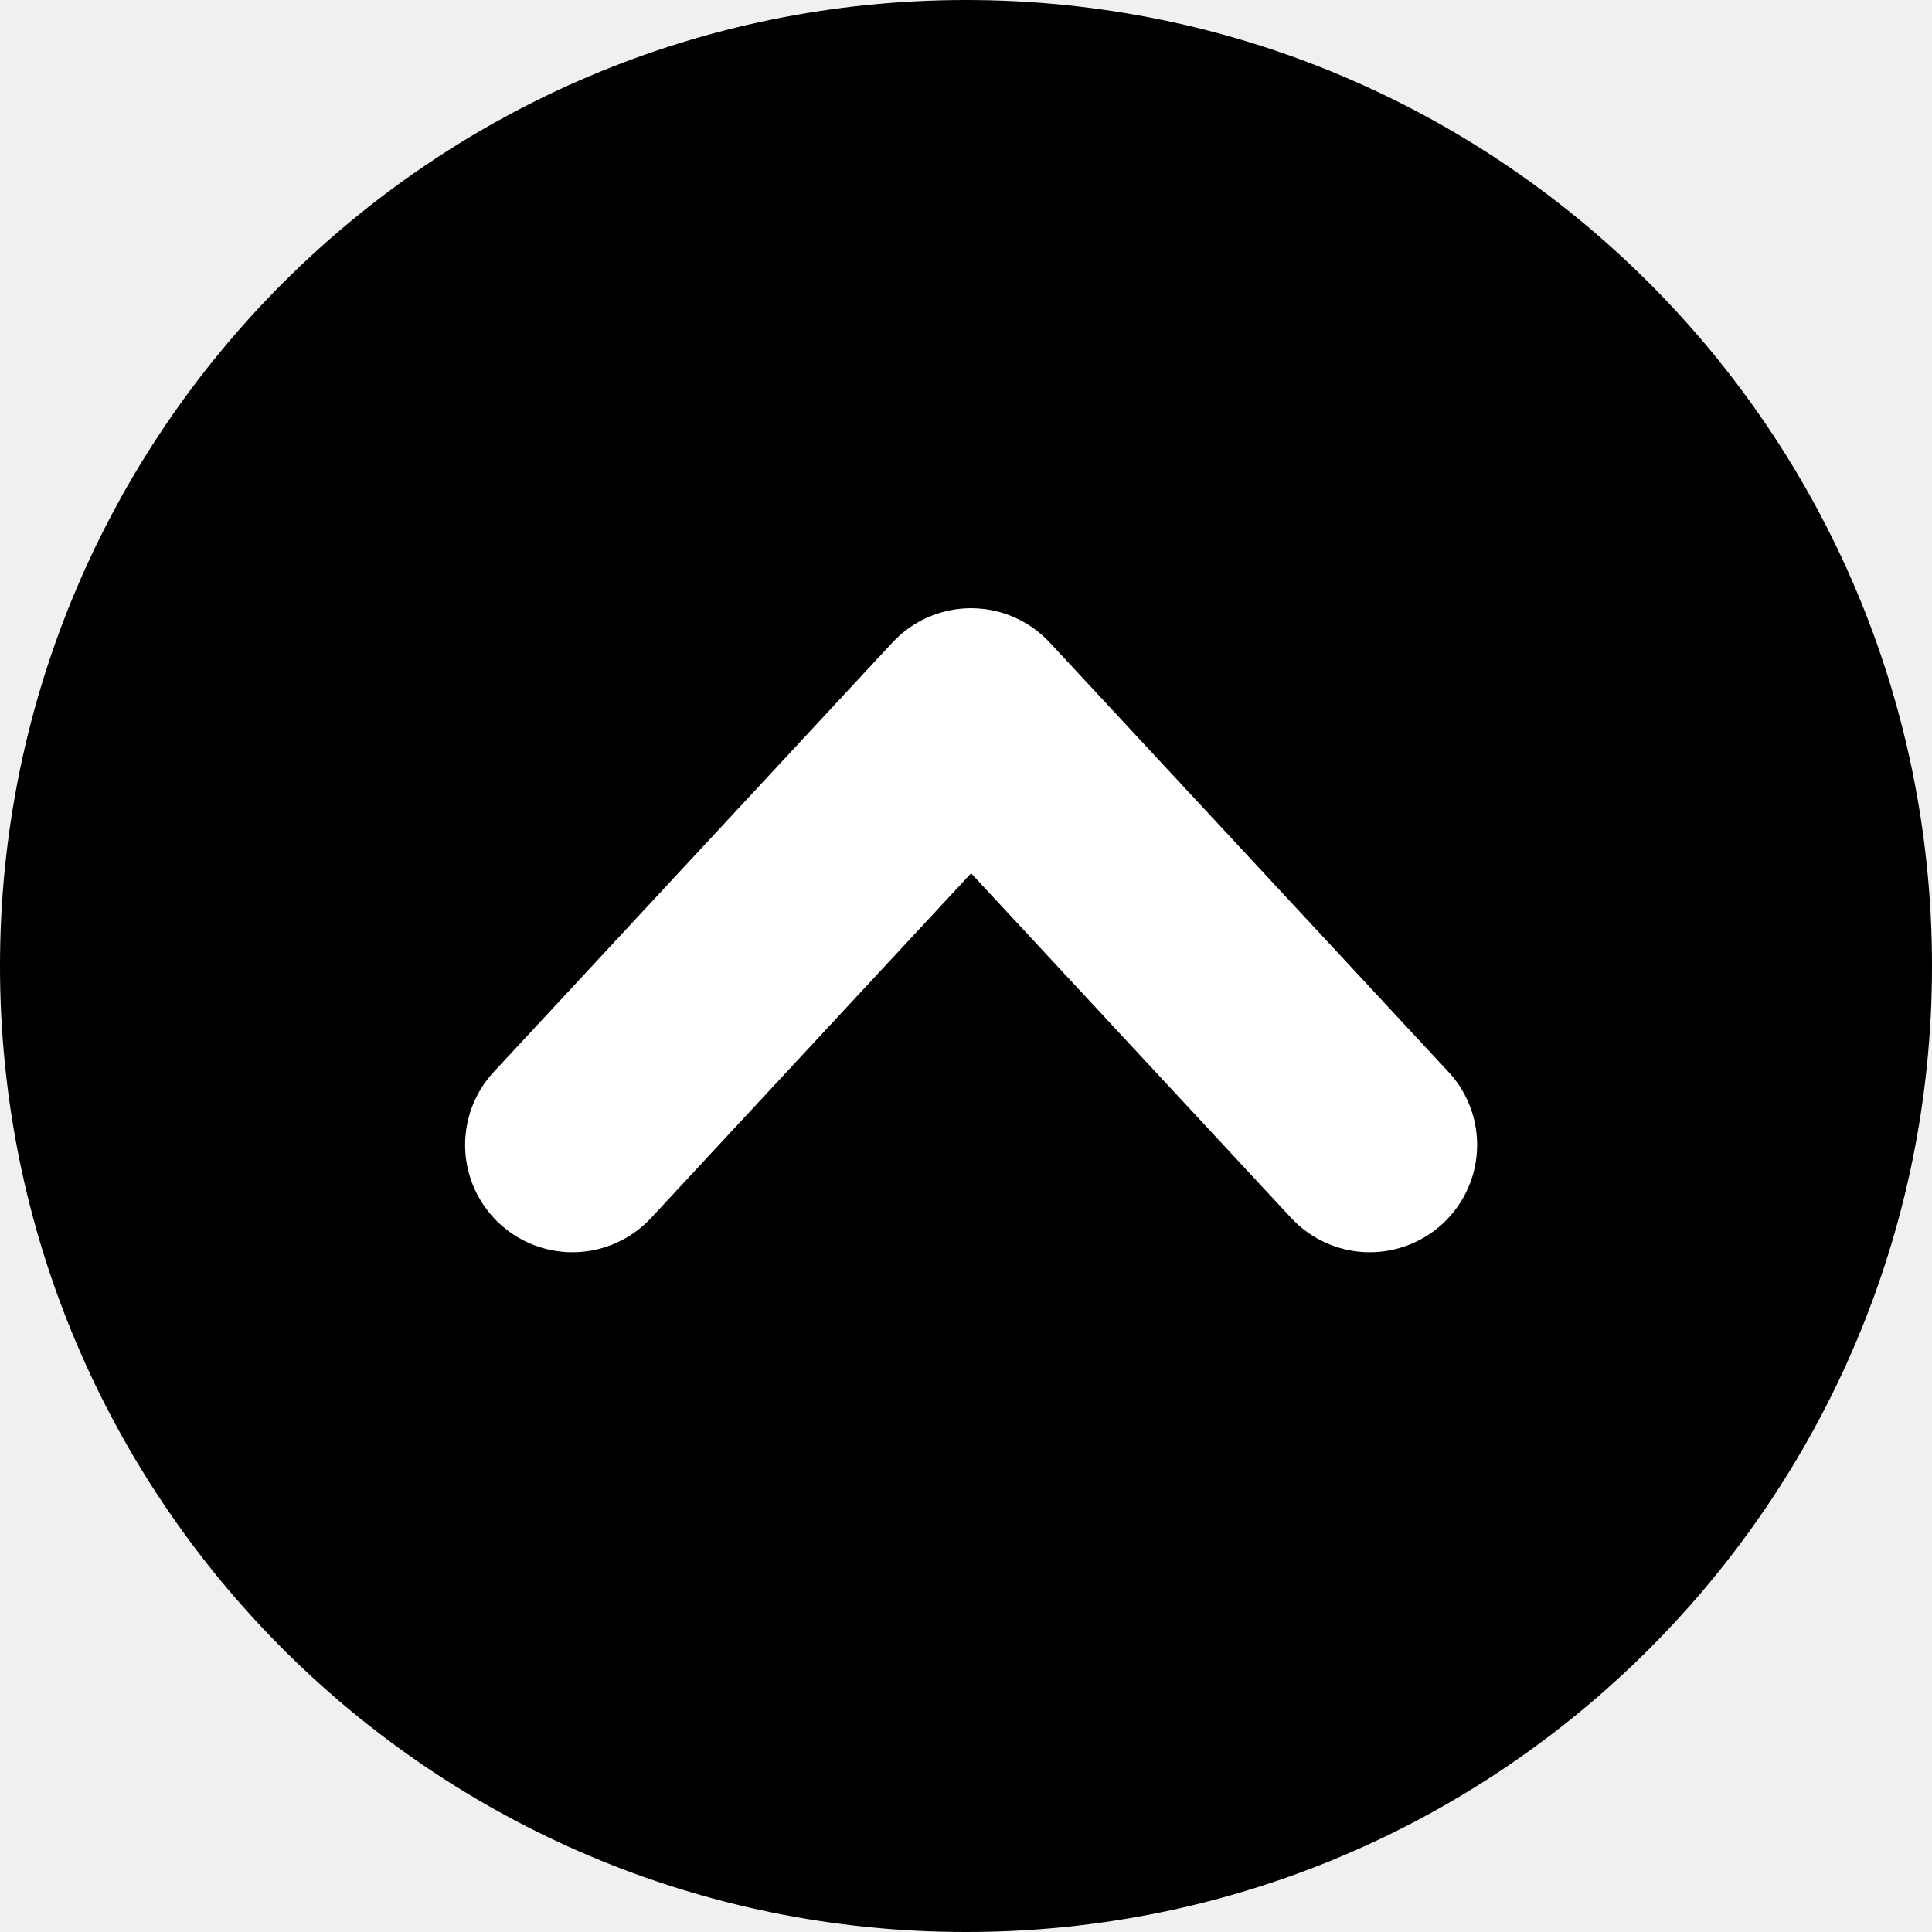
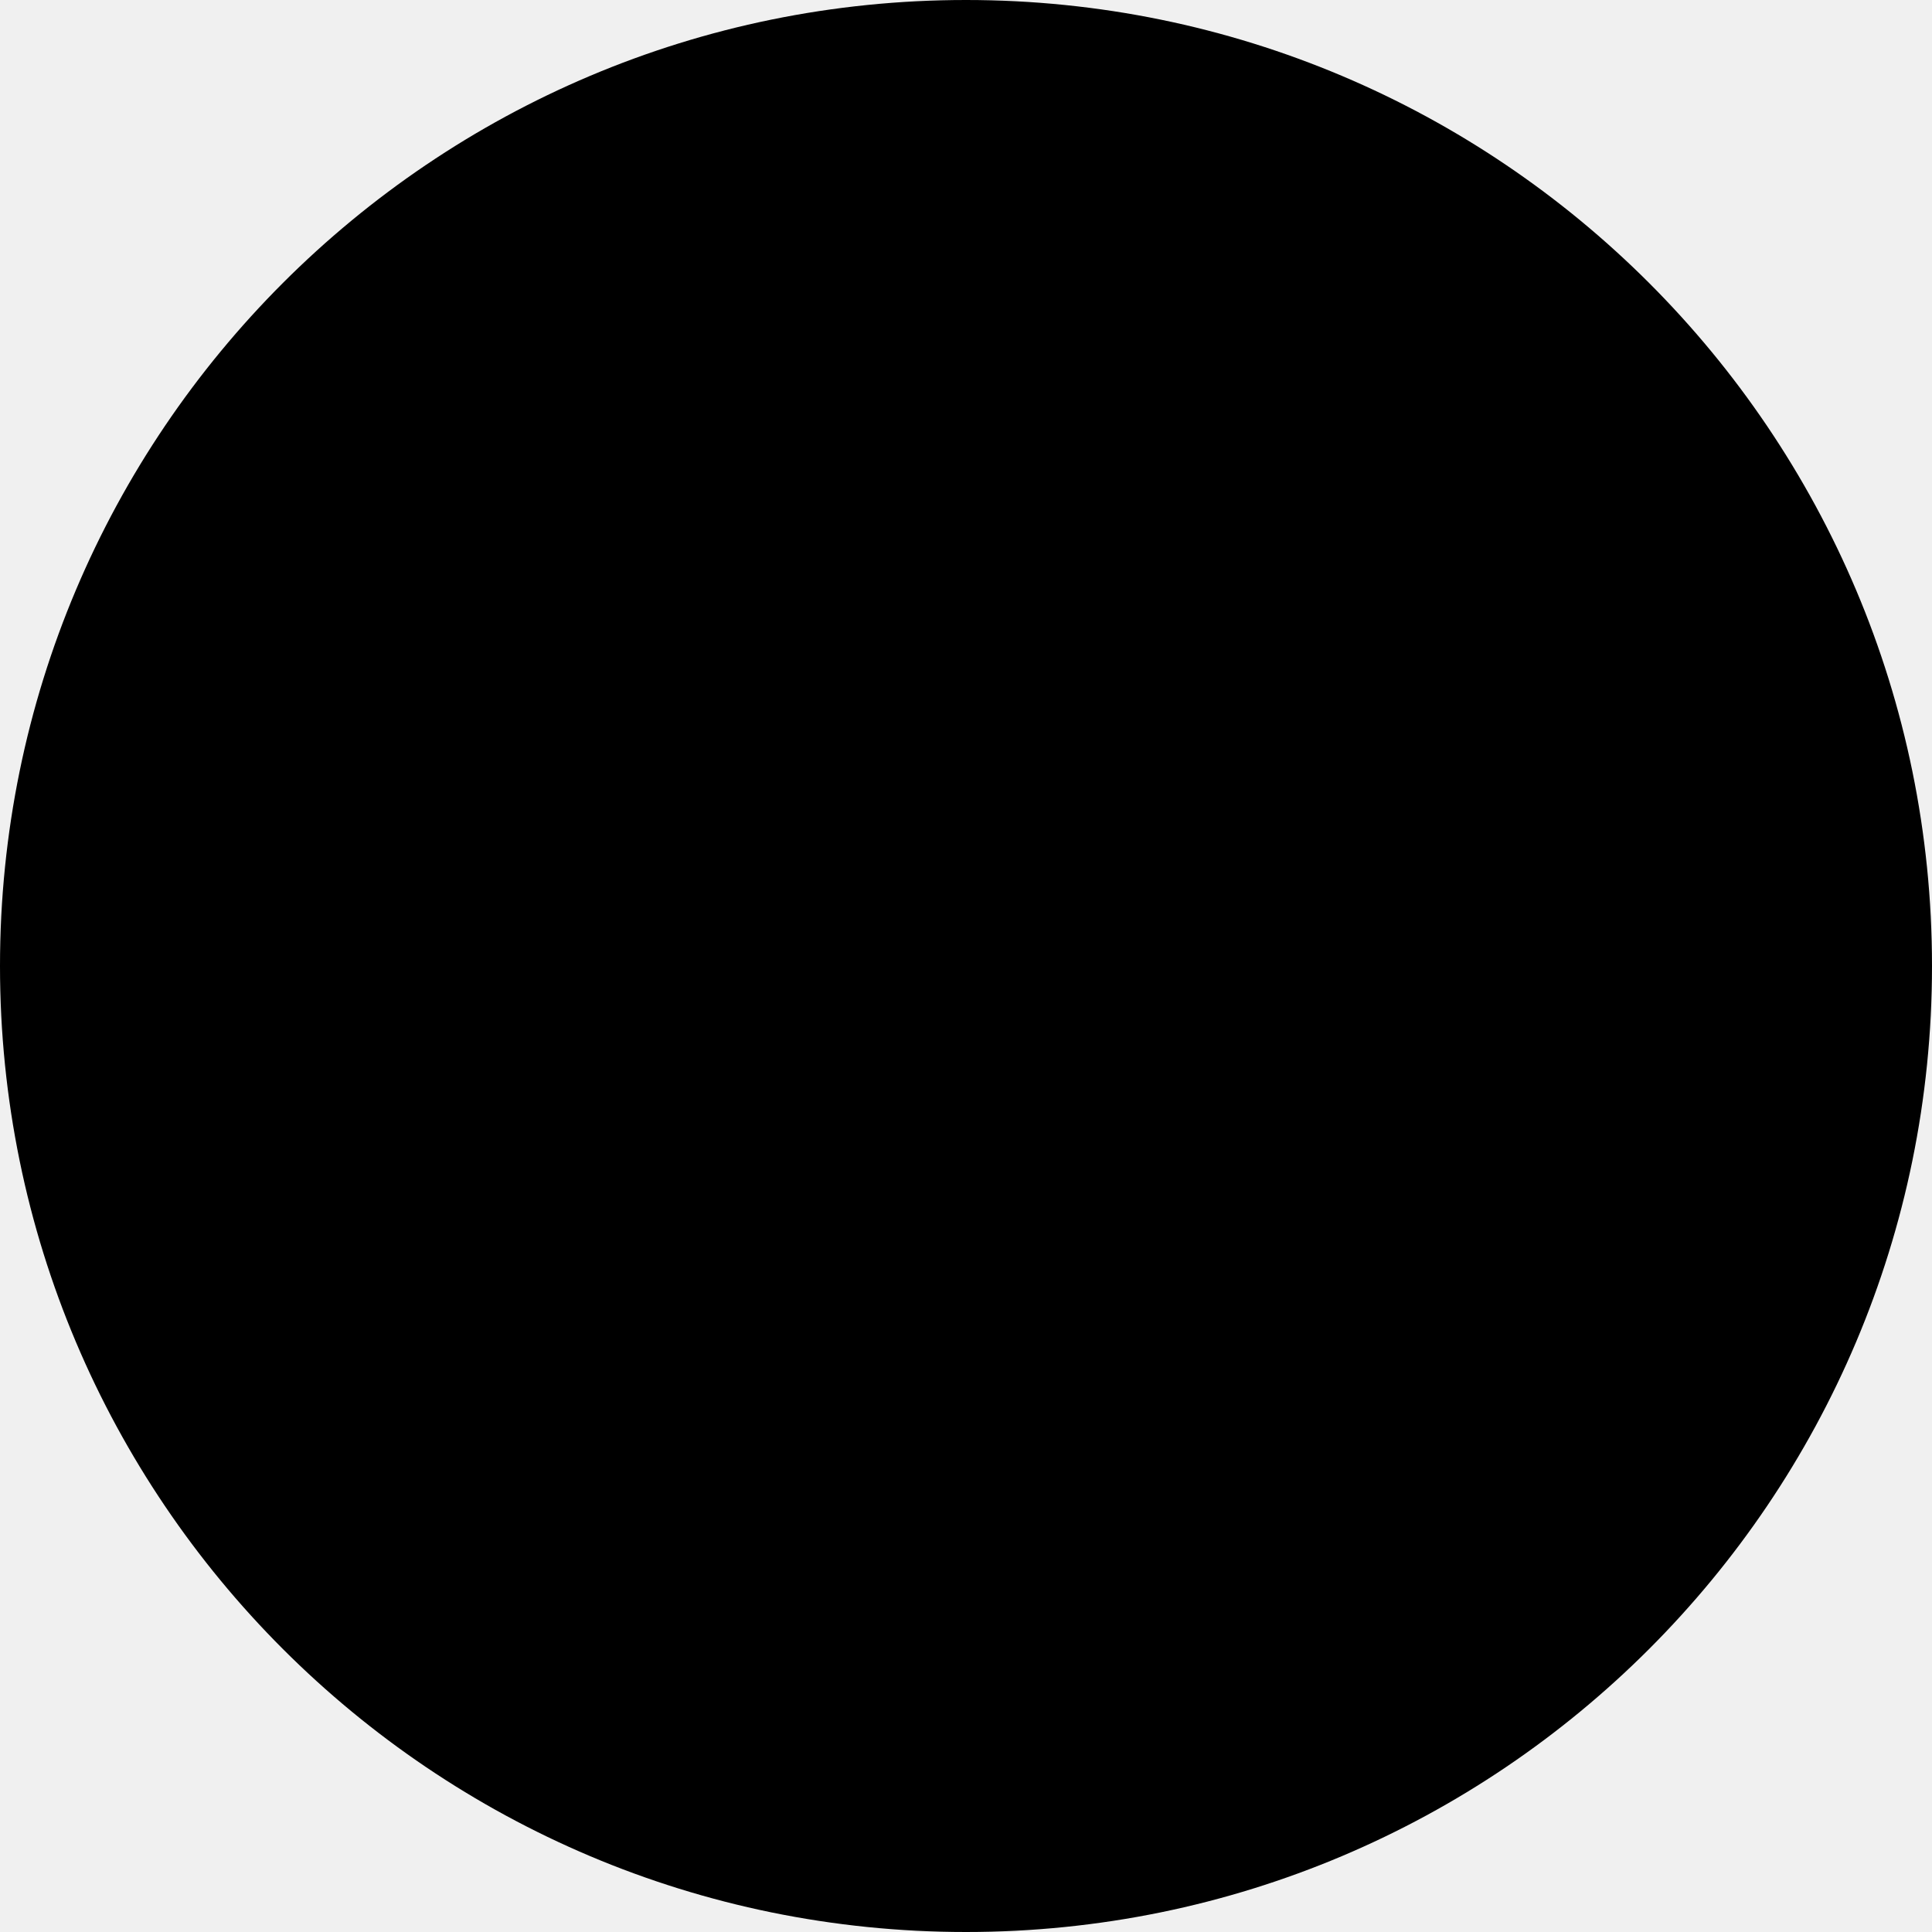
<svg xmlns="http://www.w3.org/2000/svg" width="27" height="27" viewBox="0 0 27 27" fill="none">
  <circle cx="13.5" cy="13.5" r="13.5" fill="currentColor" />
-   <path d="M8 16L13.571 10L19.143 16" stroke="white" stroke-width="3" stroke-linecap="round" stroke-linejoin="round" />
+   <path d="M8 16L13.571 10L19.143 16" stroke="currentStroke" stroke-width="3" stroke-linecap="round" stroke-linejoin="round" />
</svg>
